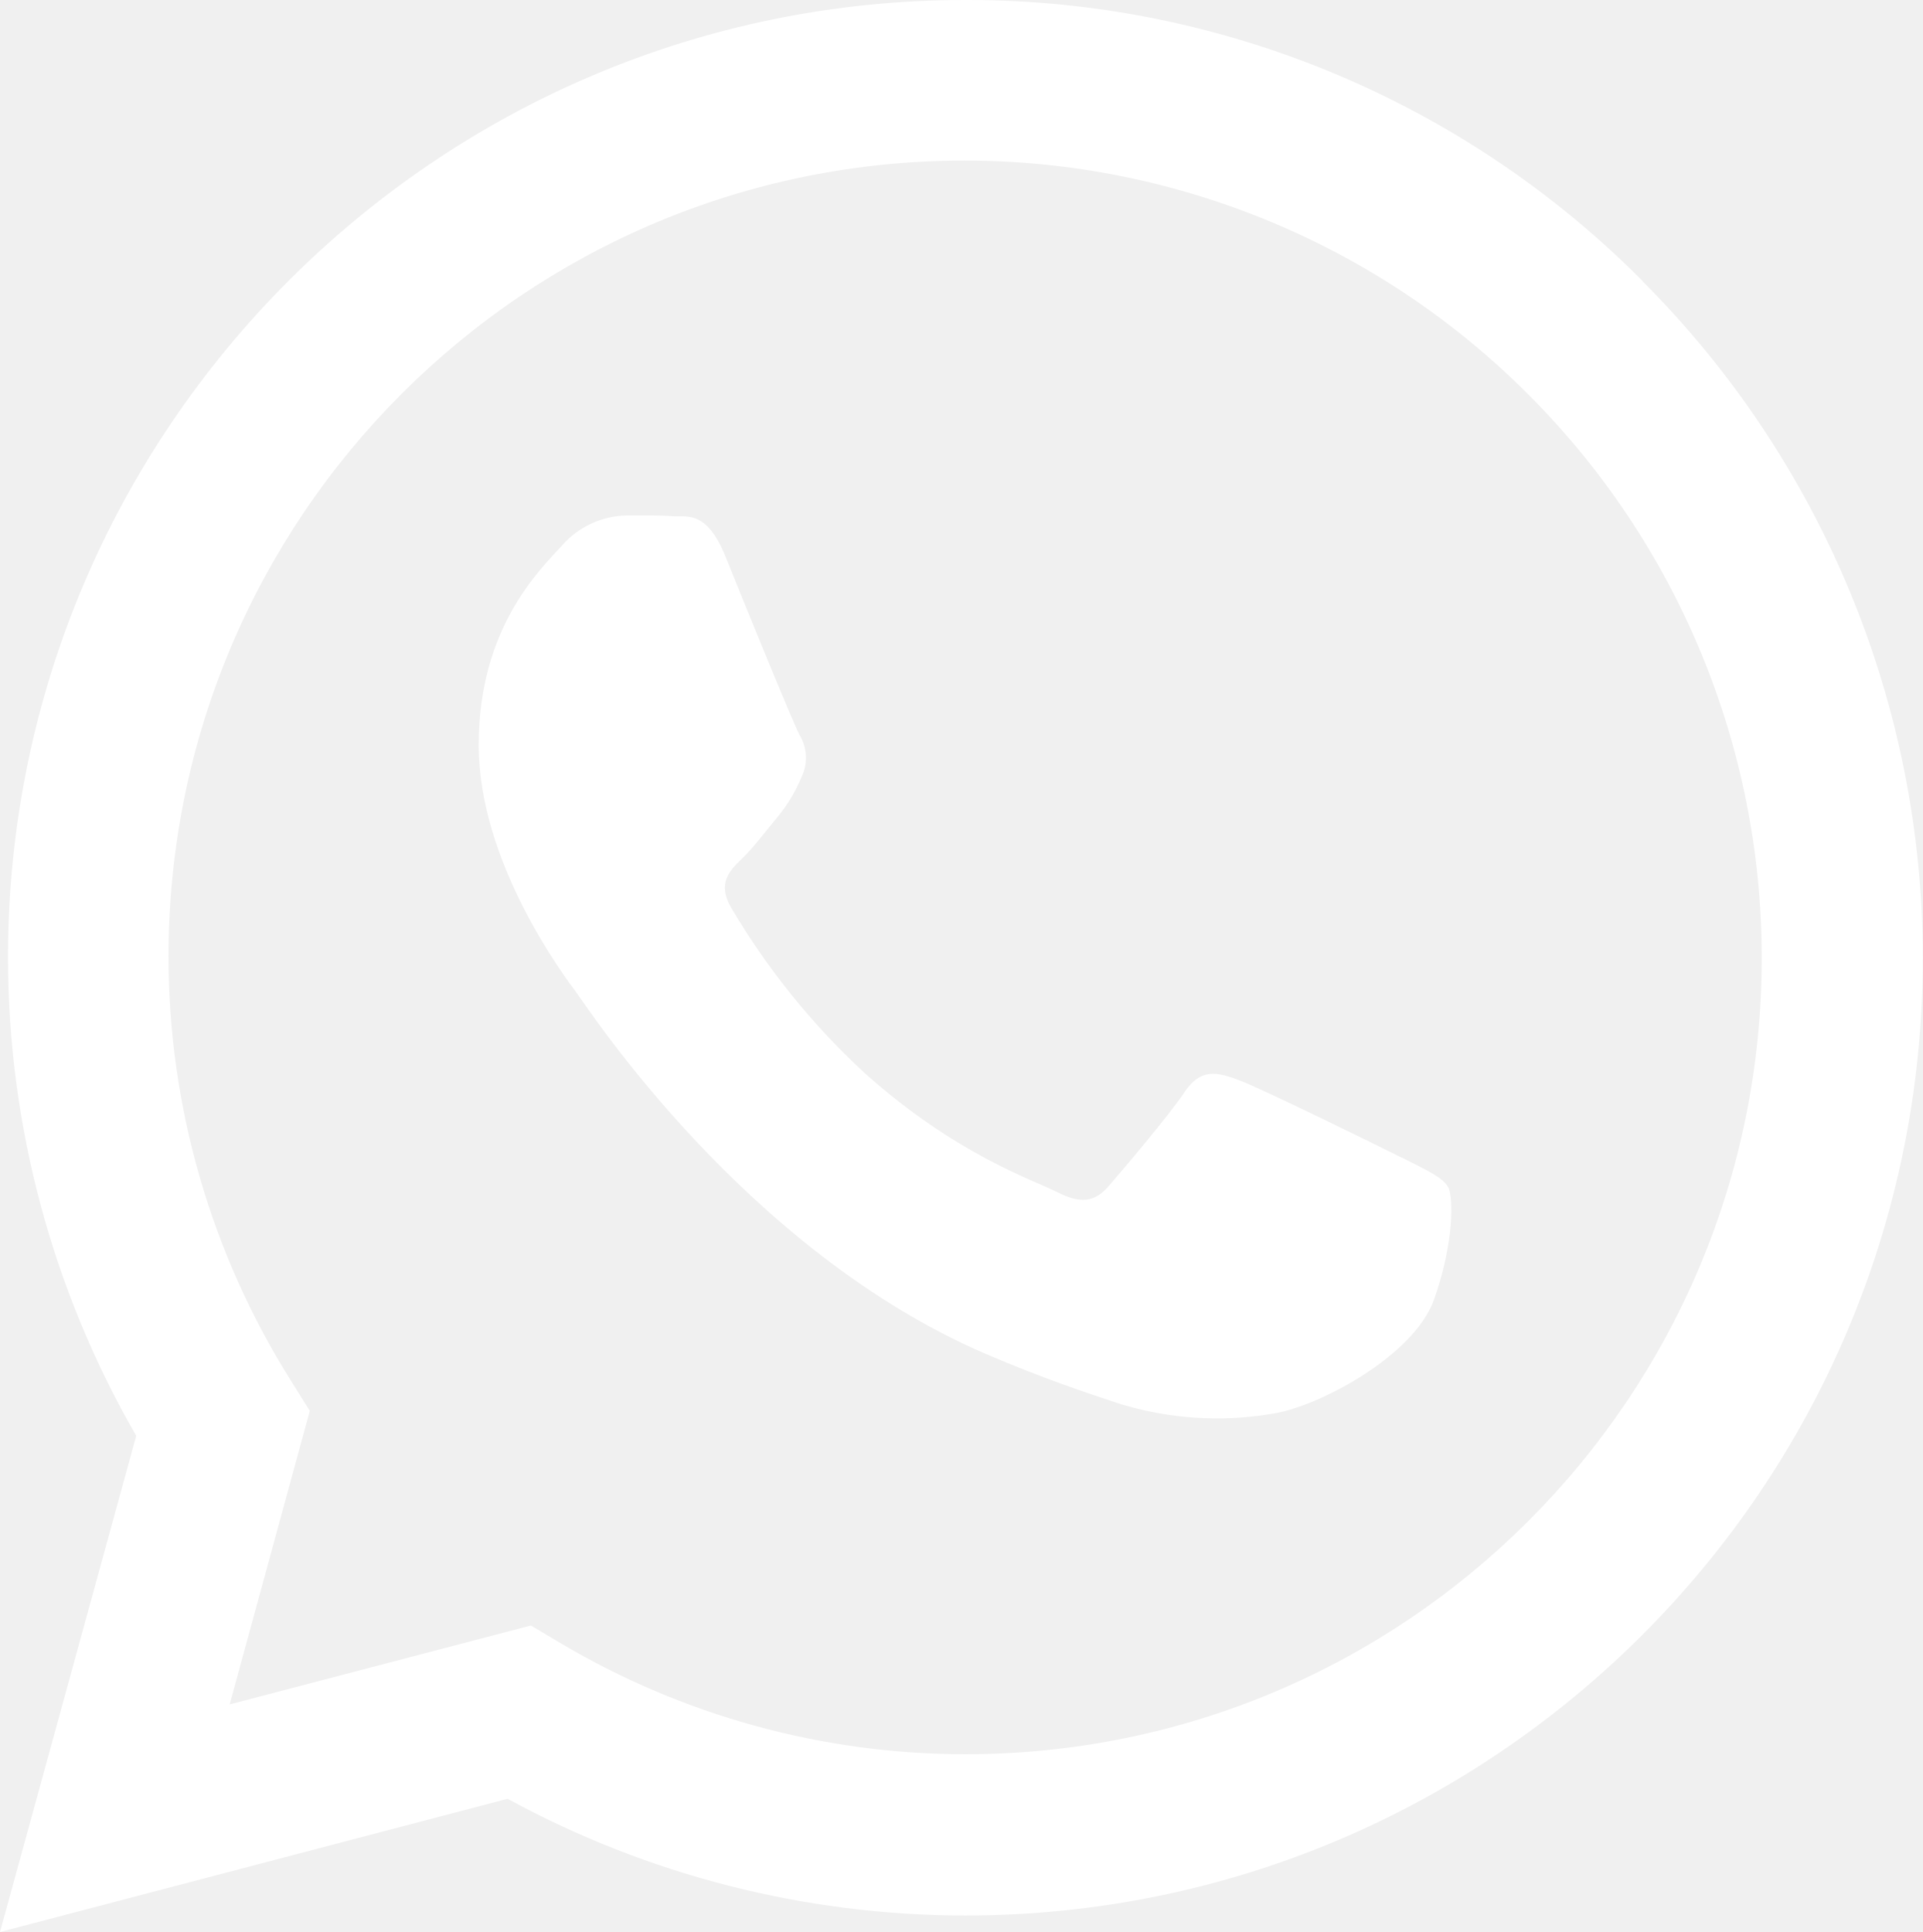
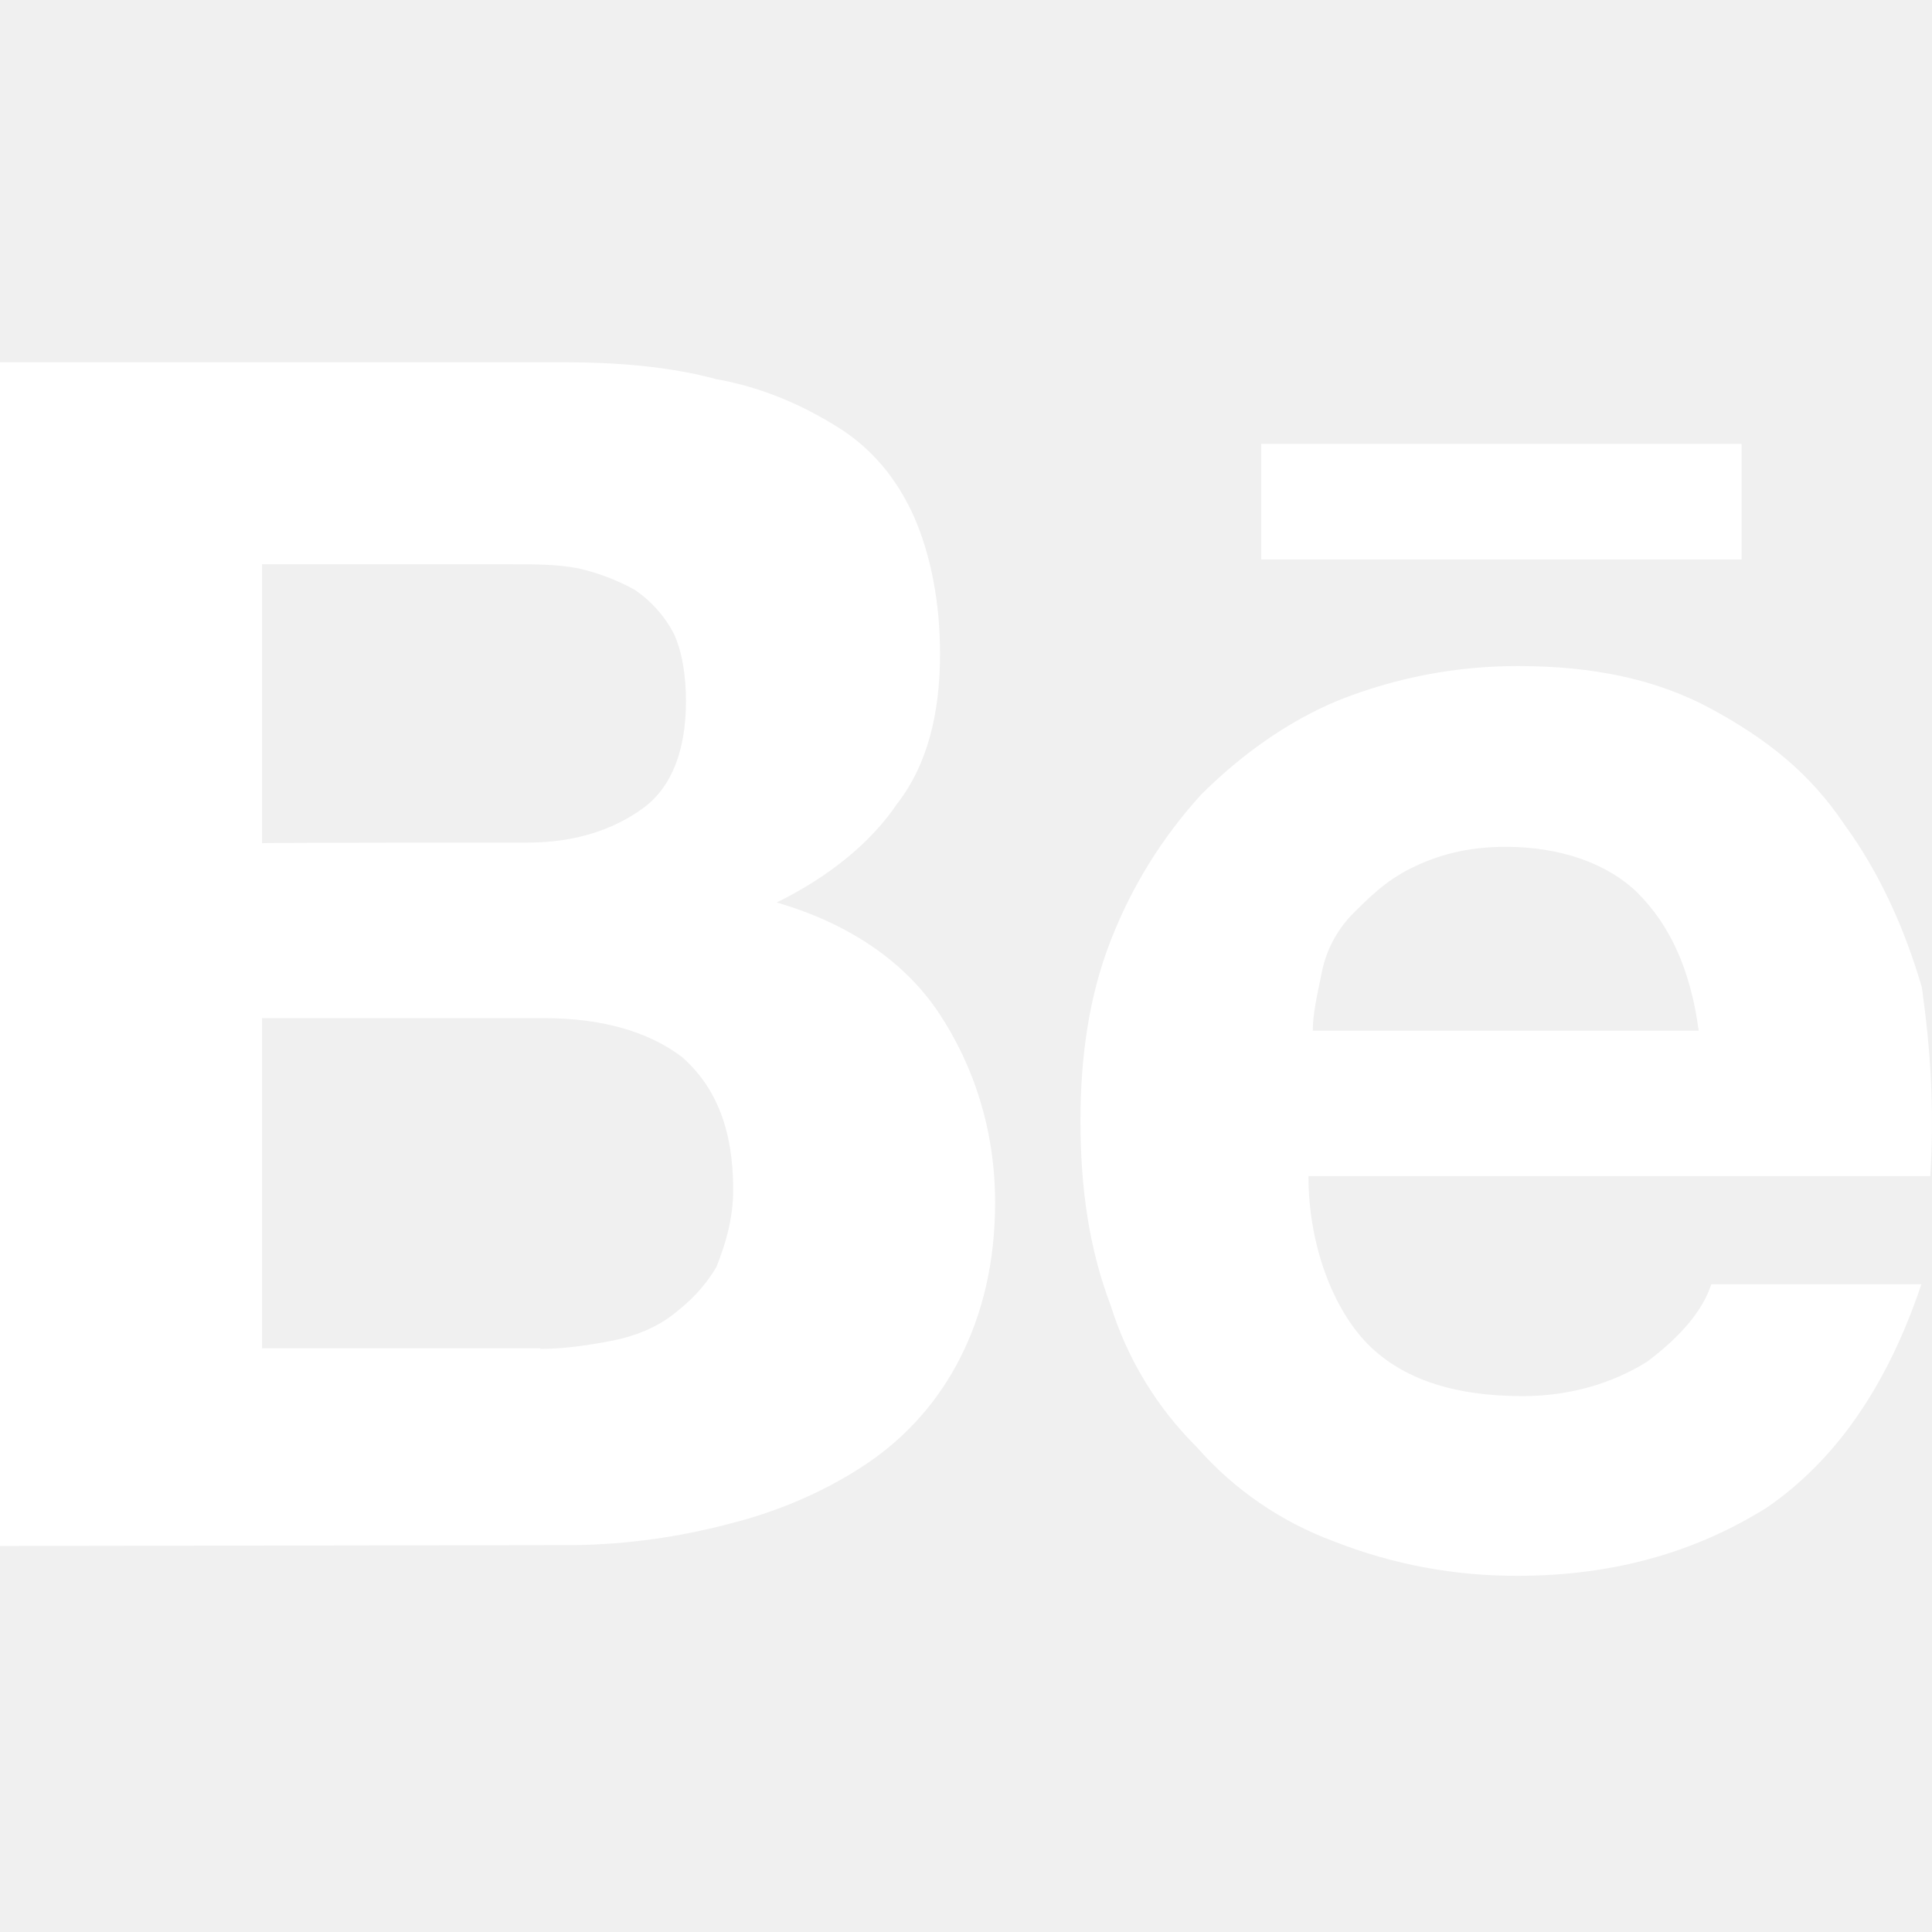
- <svg xmlns="http://www.w3.org/2000/svg" shape-rendering="geometricPrecision" text-rendering="geometricPrecision" image-rendering="optimizeQuality" fill-rule="evenodd" clip-rule="evenodd" viewBox="0 0 509 511.514">
-   <path fill="#fff" d="M434.762 74.334C387.553 26.81 323.245 0 256.236 0h-.768C115.795.001 2.121 113.696 2.121 253.456l.001.015a253.516 253.516 0 0033.942 126.671L0 511.514l134.373-35.269a253.416 253.416 0 00121.052 30.9h.003.053C395.472 507.145 509 393.616 509 253.626c0-67.225-26.742-131.727-74.252-179.237l.014-.055zM255.555 464.453c-37.753 0-74.861-10.22-107.293-29.479l-7.72-4.602-79.741 20.889 21.207-77.726-4.984-7.975c-21.147-33.606-32.415-72.584-32.415-112.308 0-116.371 94.372-210.743 210.741-210.743 56.011 0 109.758 22.307 149.277 61.98a210.93 210.93 0 0161.744 149.095c0 116.44-94.403 210.869-210.844 210.869h.028zm115.583-157.914c-6.363-3.202-37.474-18.472-43.243-20.593-5.769-2.121-10.01-3.202-14.315 3.203-4.305 6.404-16.373 20.593-20.063 24.855-3.69 4.263-7.401 4.815-13.679 1.612-6.278-3.202-26.786-9.883-50.899-31.472a192.748 192.748 0 01-35.411-43.867c-3.712-6.363-.404-9.777 2.82-12.873 3.224-3.096 6.363-7.381 9.48-11.092a41.58 41.58 0 006.357-10.597 11.678 11.678 0 00-.508-11.09c-1.718-3.18-14.444-34.357-19.534-47.06-5.09-12.703-10.37-10.603-14.272-10.901-3.902-.297-7.911-.19-12.089-.19a23.322 23.322 0 00-16.964 7.911c-5.707 6.298-22.1 21.673-22.1 52.849s22.671 61.249 25.852 65.532c3.182 4.284 44.663 68.227 108.288 95.649 15.099 6.489 26.891 10.392 36.053 13.403a87.504 87.504 0 0025.216 3.718c4.905 0 9.82-.416 14.65-1.237 12.174-1.782 37.453-15.291 42.776-30.073s5.303-27.57 3.711-30.093c-1.591-2.524-5.704-4.369-12.088-7.615l-.038.021z" />
+ <svg xmlns="http://www.w3.org/2000/svg" viewBox="0 0 16 16" aria-label="Behance" role="img" width="24" height="24" fill="#fff">
+   <path d="M4.654 3c.461 0 .887.035 1.278.14.39.07.711.216.996.391s.497.426.641.747c.14.32.216.711.216 1.137 0 .496-.106.922-.356 1.242-.215.32-.566.606-.997.817.606.176 1.067.496 1.348.922s.461.957.461 1.563c0 .496-.105.922-.285 1.278a2.3 2.3 0 0 1-.782.887c-.32.215-.711.39-1.137.496a5.3 5.3 0 0 1-1.278.176L0 12.803V3zm-.285 3.978c.39 0 .71-.105.957-.285.246-.18.355-.497.355-.887 0-.216-.035-.426-.105-.567a1 1 0 0 0-.32-.355 1.8 1.8 0 0 0-.461-.176c-.176-.035-.356-.035-.567-.035H2.17v2.31c0-.005 2.2-.005 2.2-.005zm.105 4.193c.215 0 .426-.035.606-.07.176-.035.356-.106.496-.216s.25-.215.356-.39c.07-.176.14-.391.14-.641 0-.496-.14-.852-.426-1.102-.285-.215-.676-.32-1.137-.32H2.17v2.734h2.305zm6.858-.035q.428.427 1.278.426c.39 0 .746-.106 1.032-.286q.426-.32.53-.64h1.74c-.286.851-.712 1.457-1.278 1.848-.566.355-1.243.566-2.06.566a4.1 4.1 0 0 1-1.527-.285 2.8 2.8 0 0 1-1.137-.782 2.85 2.85 0 0 1-.712-1.172c-.175-.461-.25-.957-.25-1.528 0 -.531.07-1.032.25-1.493.18-.46.426-.852.747-1.207.32-.32.711-.606 1.137-.782a4 4 0 0 1 1.493-.285c.606 0 1.137.105 1.598.355.46.25.817.532 1.102.958.285.39.496.851.641 1.348.07.496.105.996.07 1.563h-5.15c0 .58.21 1.11.496 1.396m2.24-3.732c-.25-.25-.642-.391-1.103-.391-.32 0-.566.07-.781.176s-.356.25-.496.39a.96.96 0 0 0-.25.497c-.036.175-.07.32-.07.46h3.196c-.07-.526-.25-.882-.497-1.132zm-3.127-3.728h3.978v.957h-3.978z" />
</svg>
